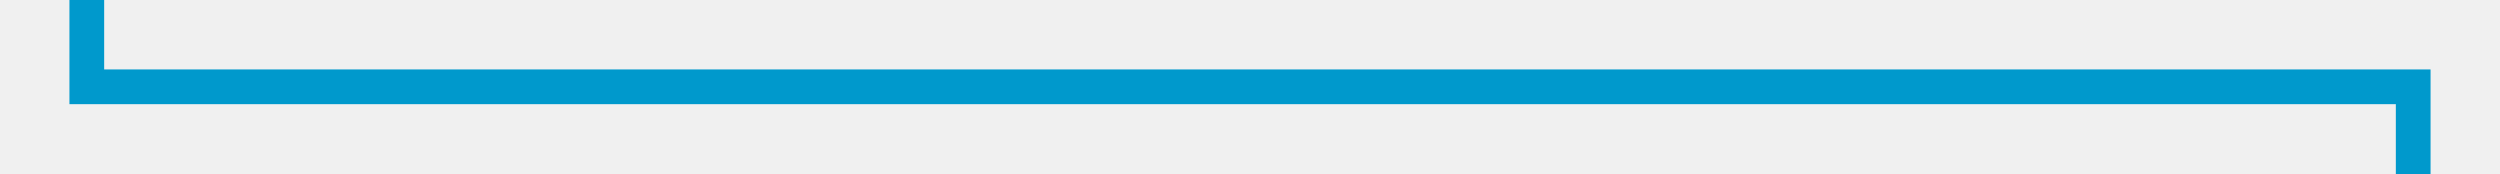
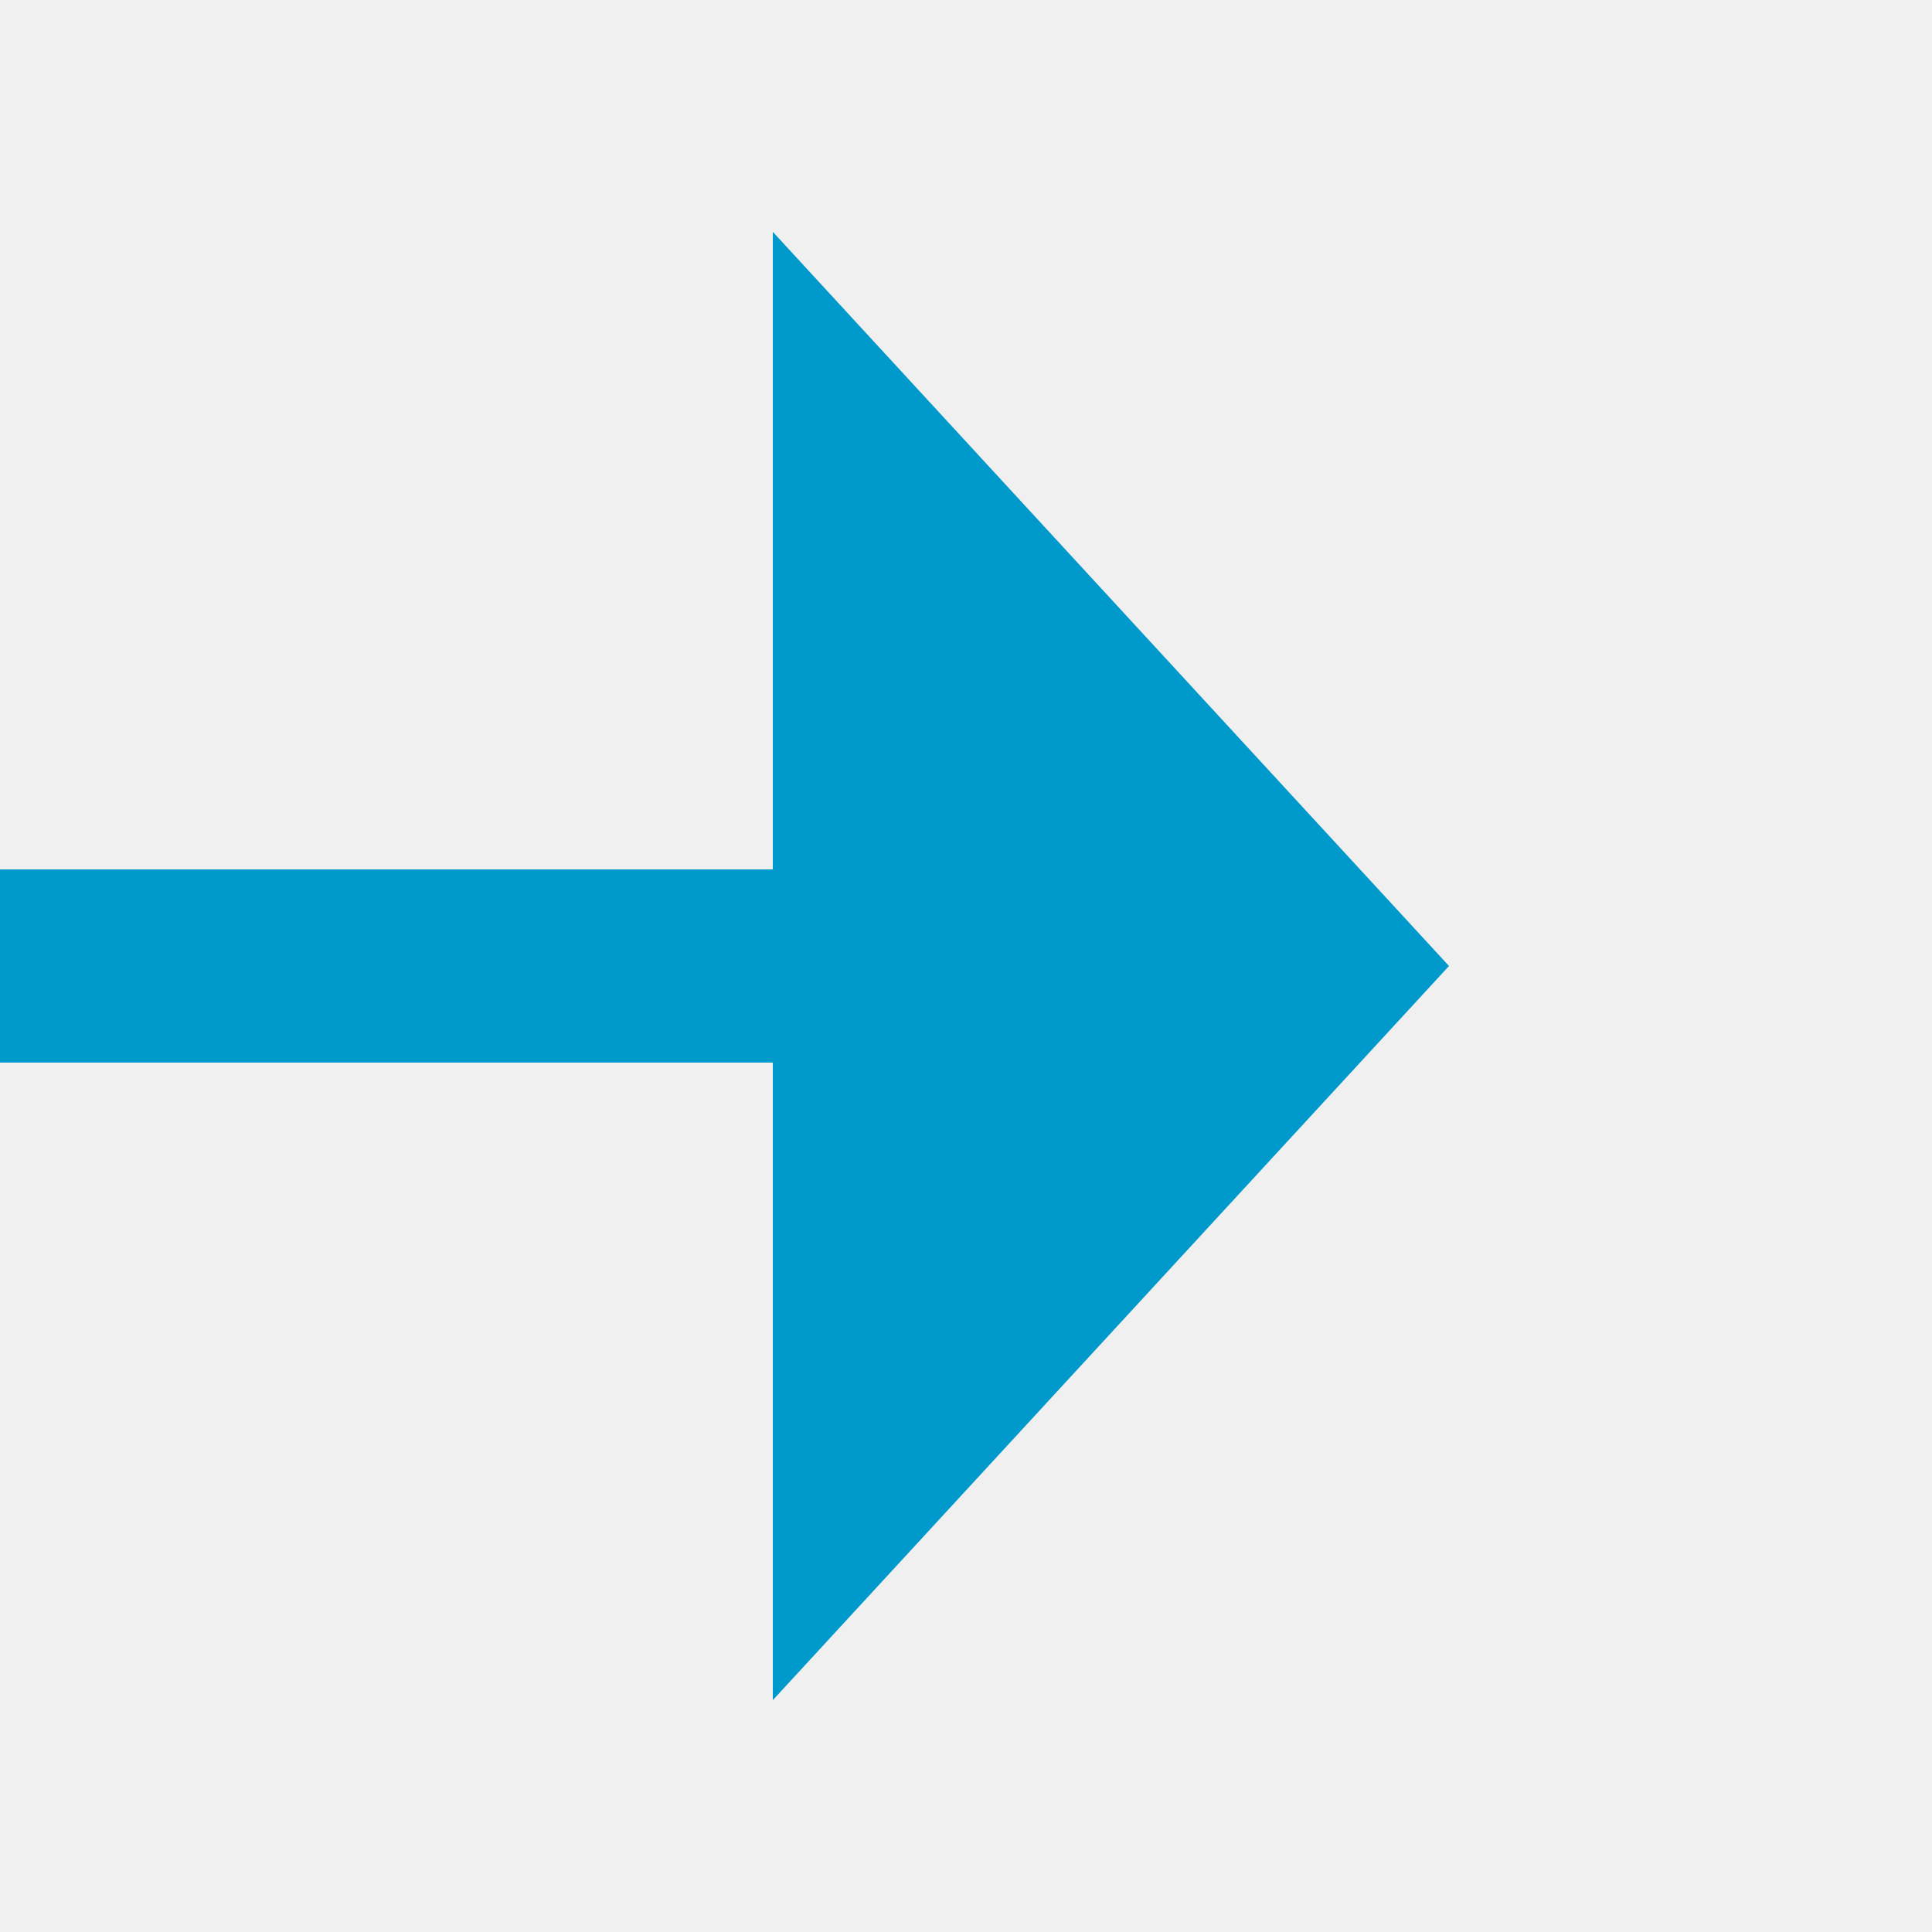
- <svg xmlns="http://www.w3.org/2000/svg" version="1.1" width="144px" height="10px" preserveAspectRatio="xMinYMid meet" viewBox="1117 1103  144 8">
-   <path d="M 1122 1061  L 1122 1107  L 1256 1107  L 1256 1149  " stroke-width="2" stroke="#0099cc" fill="none" />
-   <path d="M 1248.4 1148  L 1256 1155  L 1263.6 1148  L 1248.4 1148  Z " fill-rule="nonzero" fill="#0099cc" stroke="none" />
+ <svg xmlns="http://www.w3.org/2000/svg" version="1.1" width="20px" height="20px" preserveAspectRatio="xMinYMid meet" viewBox="1057 750  20 18">
+   <defs>
+     <mask fill="white" id="clip134">
+       <path d="M 964.5 746  L 997.5 746  L 997.5 771  L 964.5 771  Z M 889 746  L 1082 746  L 1082 771  L 889 771  Z " fill-rule="evenodd" />
+     </mask>
+   </defs>
+   <path d="M 964.5 759  L 889 759  M 997.5 759  L 1066 759  " stroke-width="2" stroke="#0099cc" fill="none" />
+   <path d="M 1065 766.6  L 1072 759  L 1065 751.4  L 1065 766.6  Z " fill-rule="nonzero" fill="#0099cc" stroke="none" mask="url(#clip134)" />
</svg>
